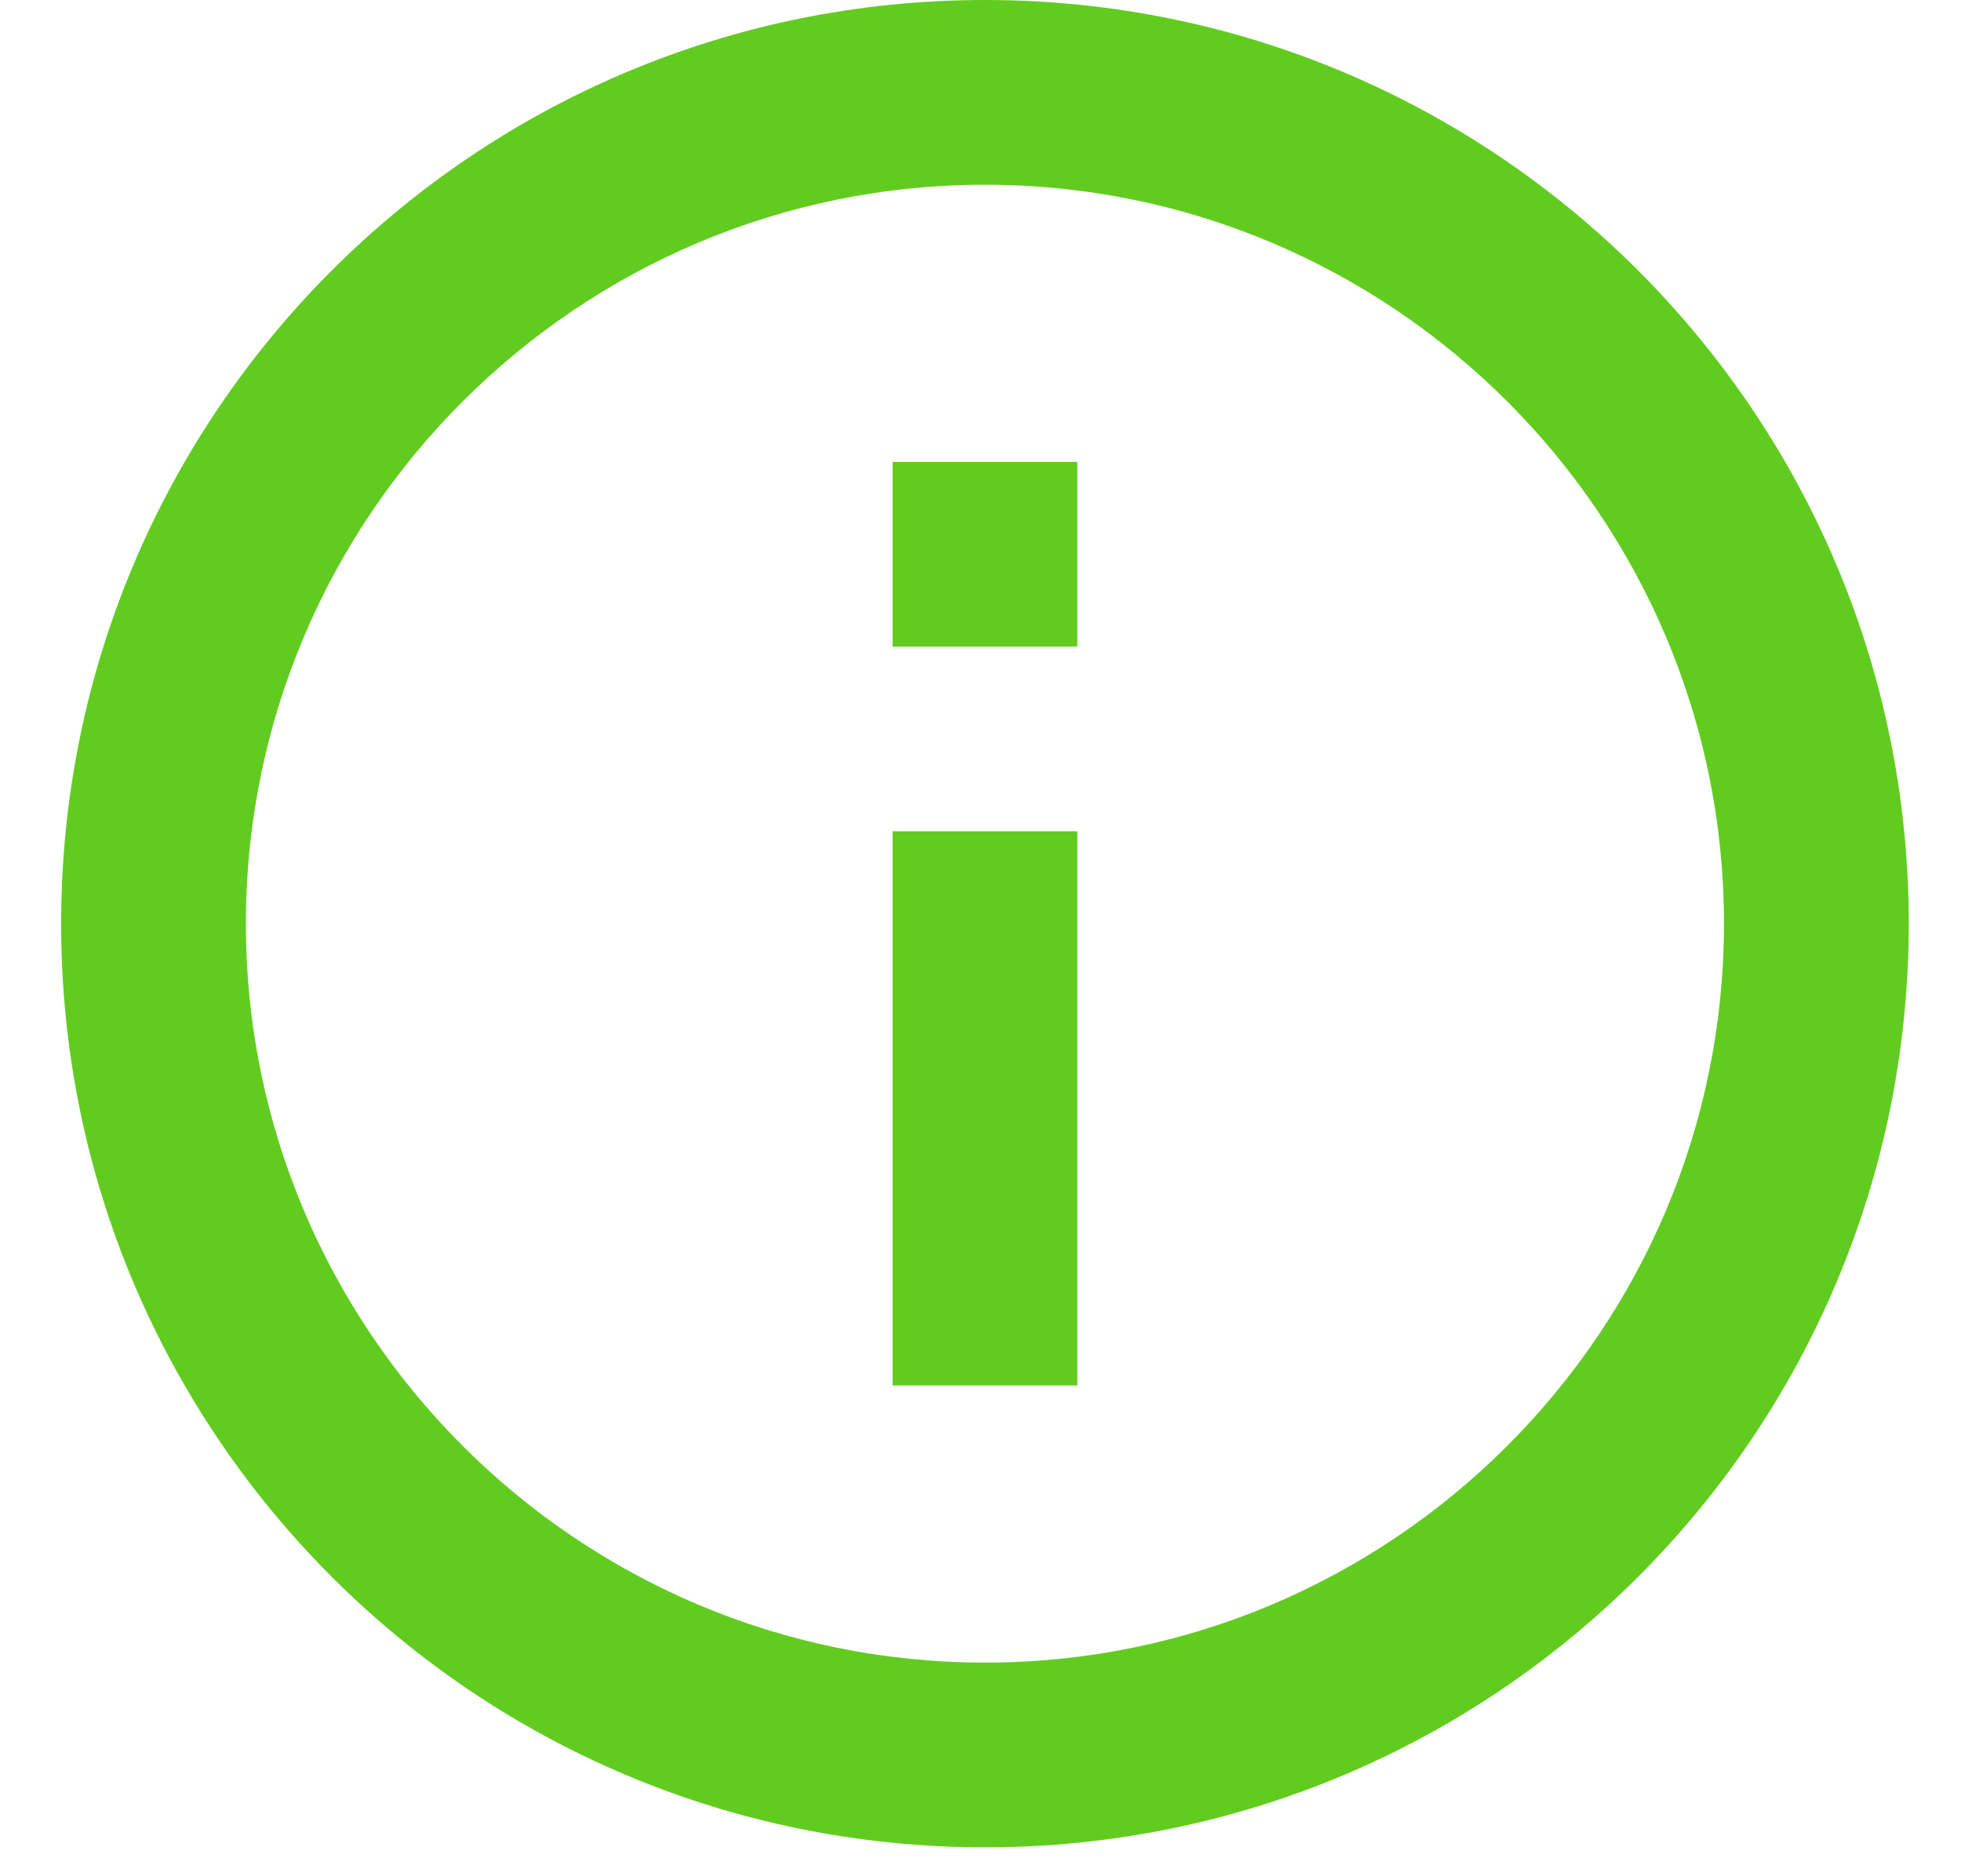
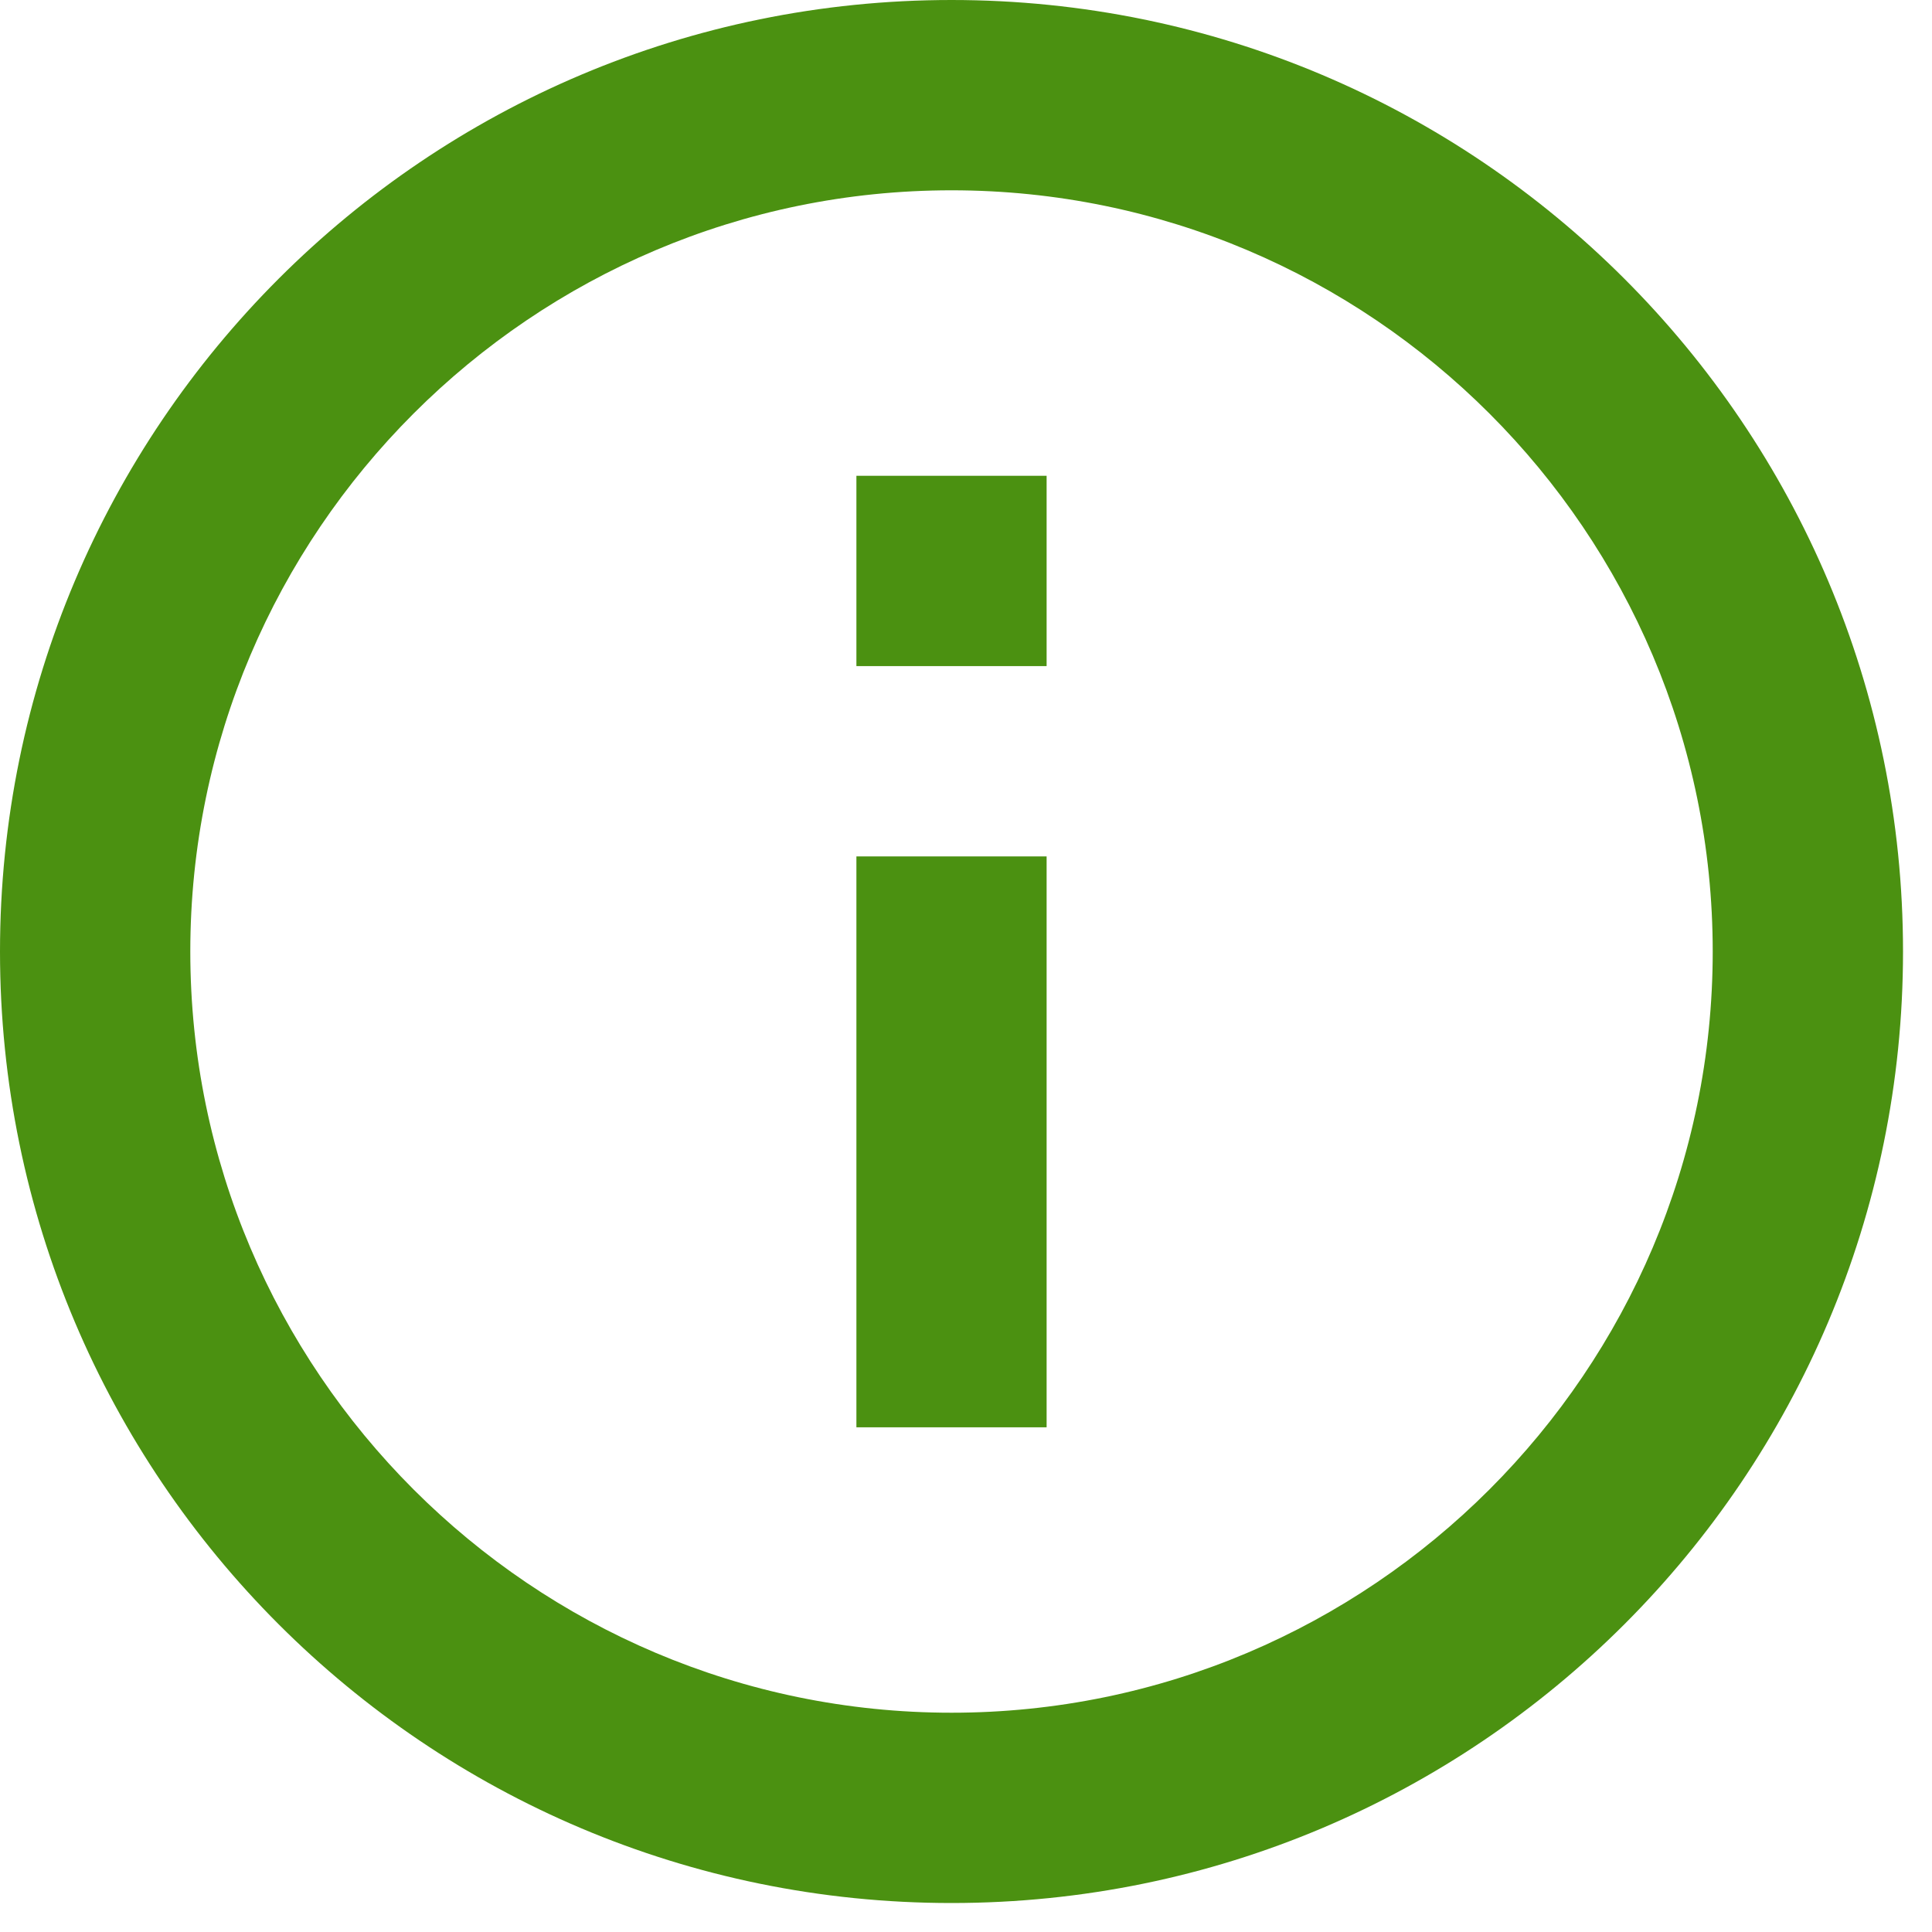
- <svg xmlns="http://www.w3.org/2000/svg" width="23" height="22" viewBox="0 0 23 22" fill="none">
-   <path d="M12.636 7.585H10.469V5.418H12.636V7.585ZM12.636 9.752H10.469V16.253H12.636V9.752ZM11.552 2.167C6.774 2.167 2.884 6.057 2.884 10.835C2.884 15.613 6.774 19.503 11.552 19.503C16.331 19.503 20.22 15.613 20.22 10.835C20.22 6.057 16.331 2.167 11.552 2.167ZM11.552 0C17.536 0 22.387 4.851 22.387 10.835C22.387 16.819 17.536 21.67 11.552 21.67C5.568 21.67 0.717 16.819 0.717 10.835C0.717 4.851 5.568 0 11.552 0Z" fill="#61CC1F" />
+ <svg xmlns="http://www.w3.org/2000/svg" width="22" height="22" viewBox="0 0 22 22" fill="none">
+   <path d="M11.918 7.585H9.752V5.418H11.918V7.585ZM11.918 9.752H9.752V16.253H11.918V9.752ZM10.835 2.167C6.057 2.167 2.167 6.057 2.167 10.835C2.167 15.613 6.057 19.503 10.835 19.503C15.613 19.503 19.503 15.613 19.503 10.835C19.503 6.057 15.613 2.167 10.835 2.167ZM10.835 0C16.819 0 21.67 4.851 21.67 10.835C21.67 16.819 16.819 21.67 10.835 21.67C4.851 21.67 0 16.819 0 10.835C0 4.851 4.851 0 10.835 0Z" fill="#4B9111" />
</svg>
